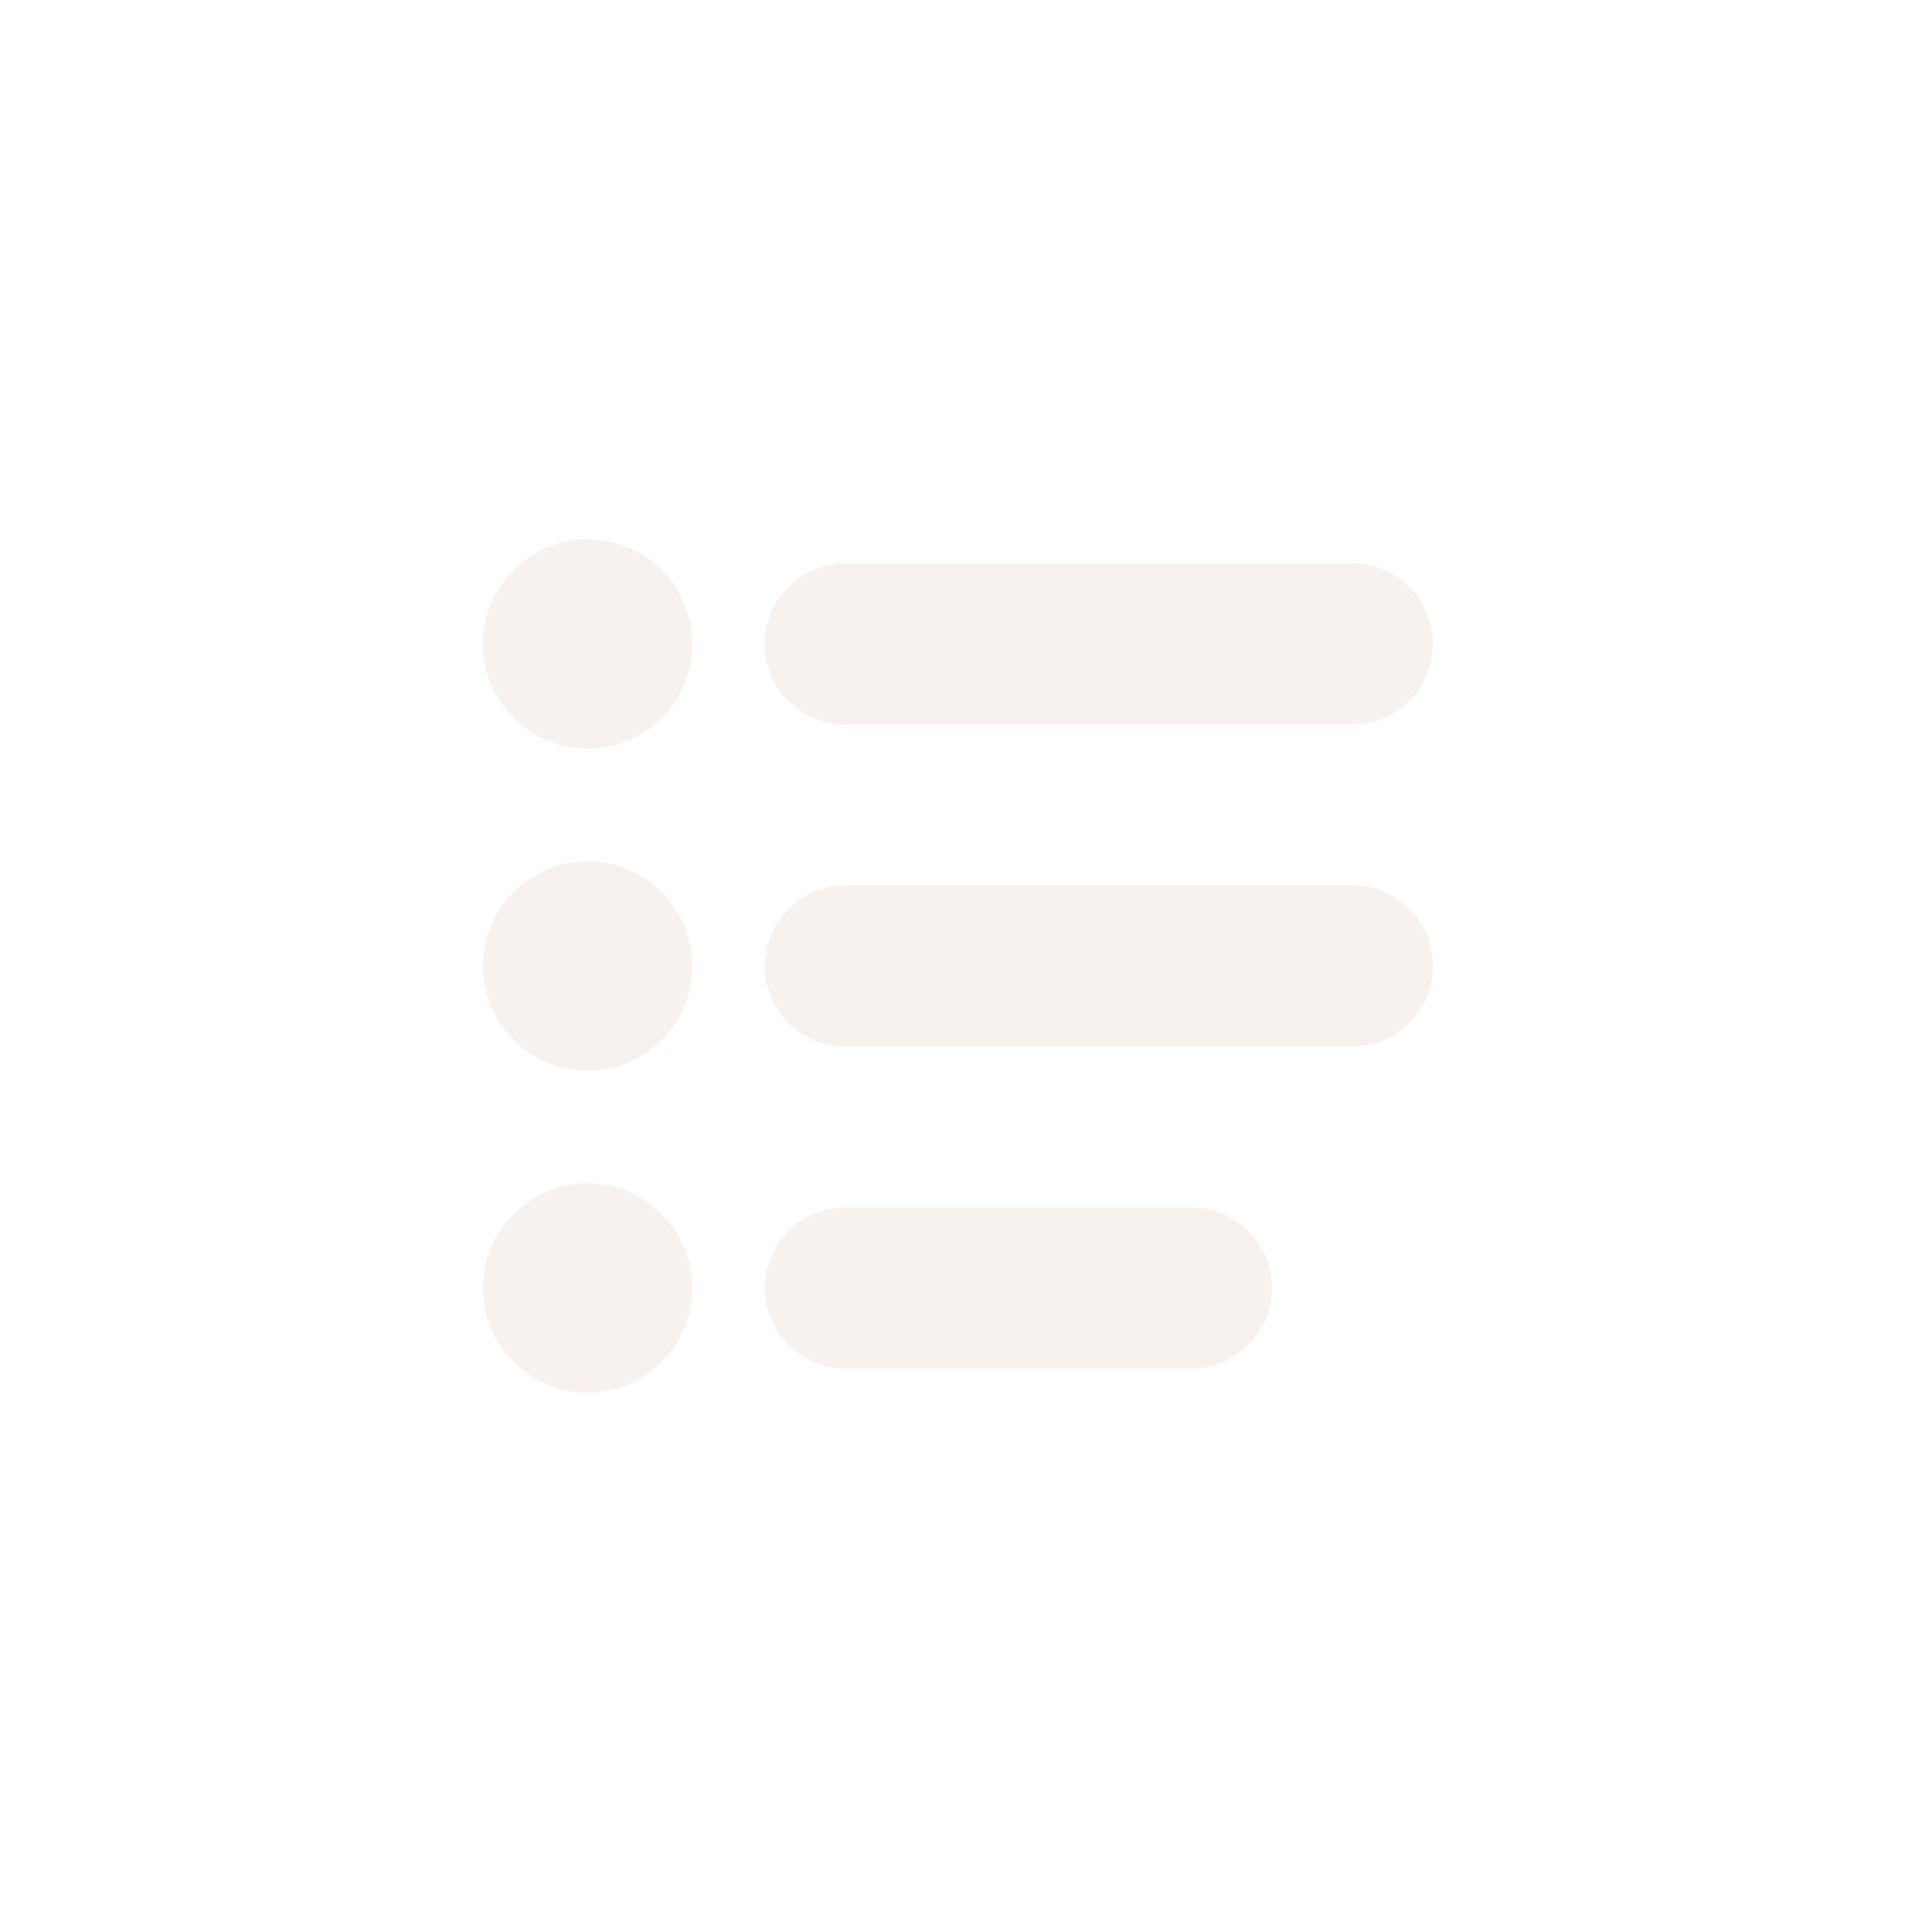
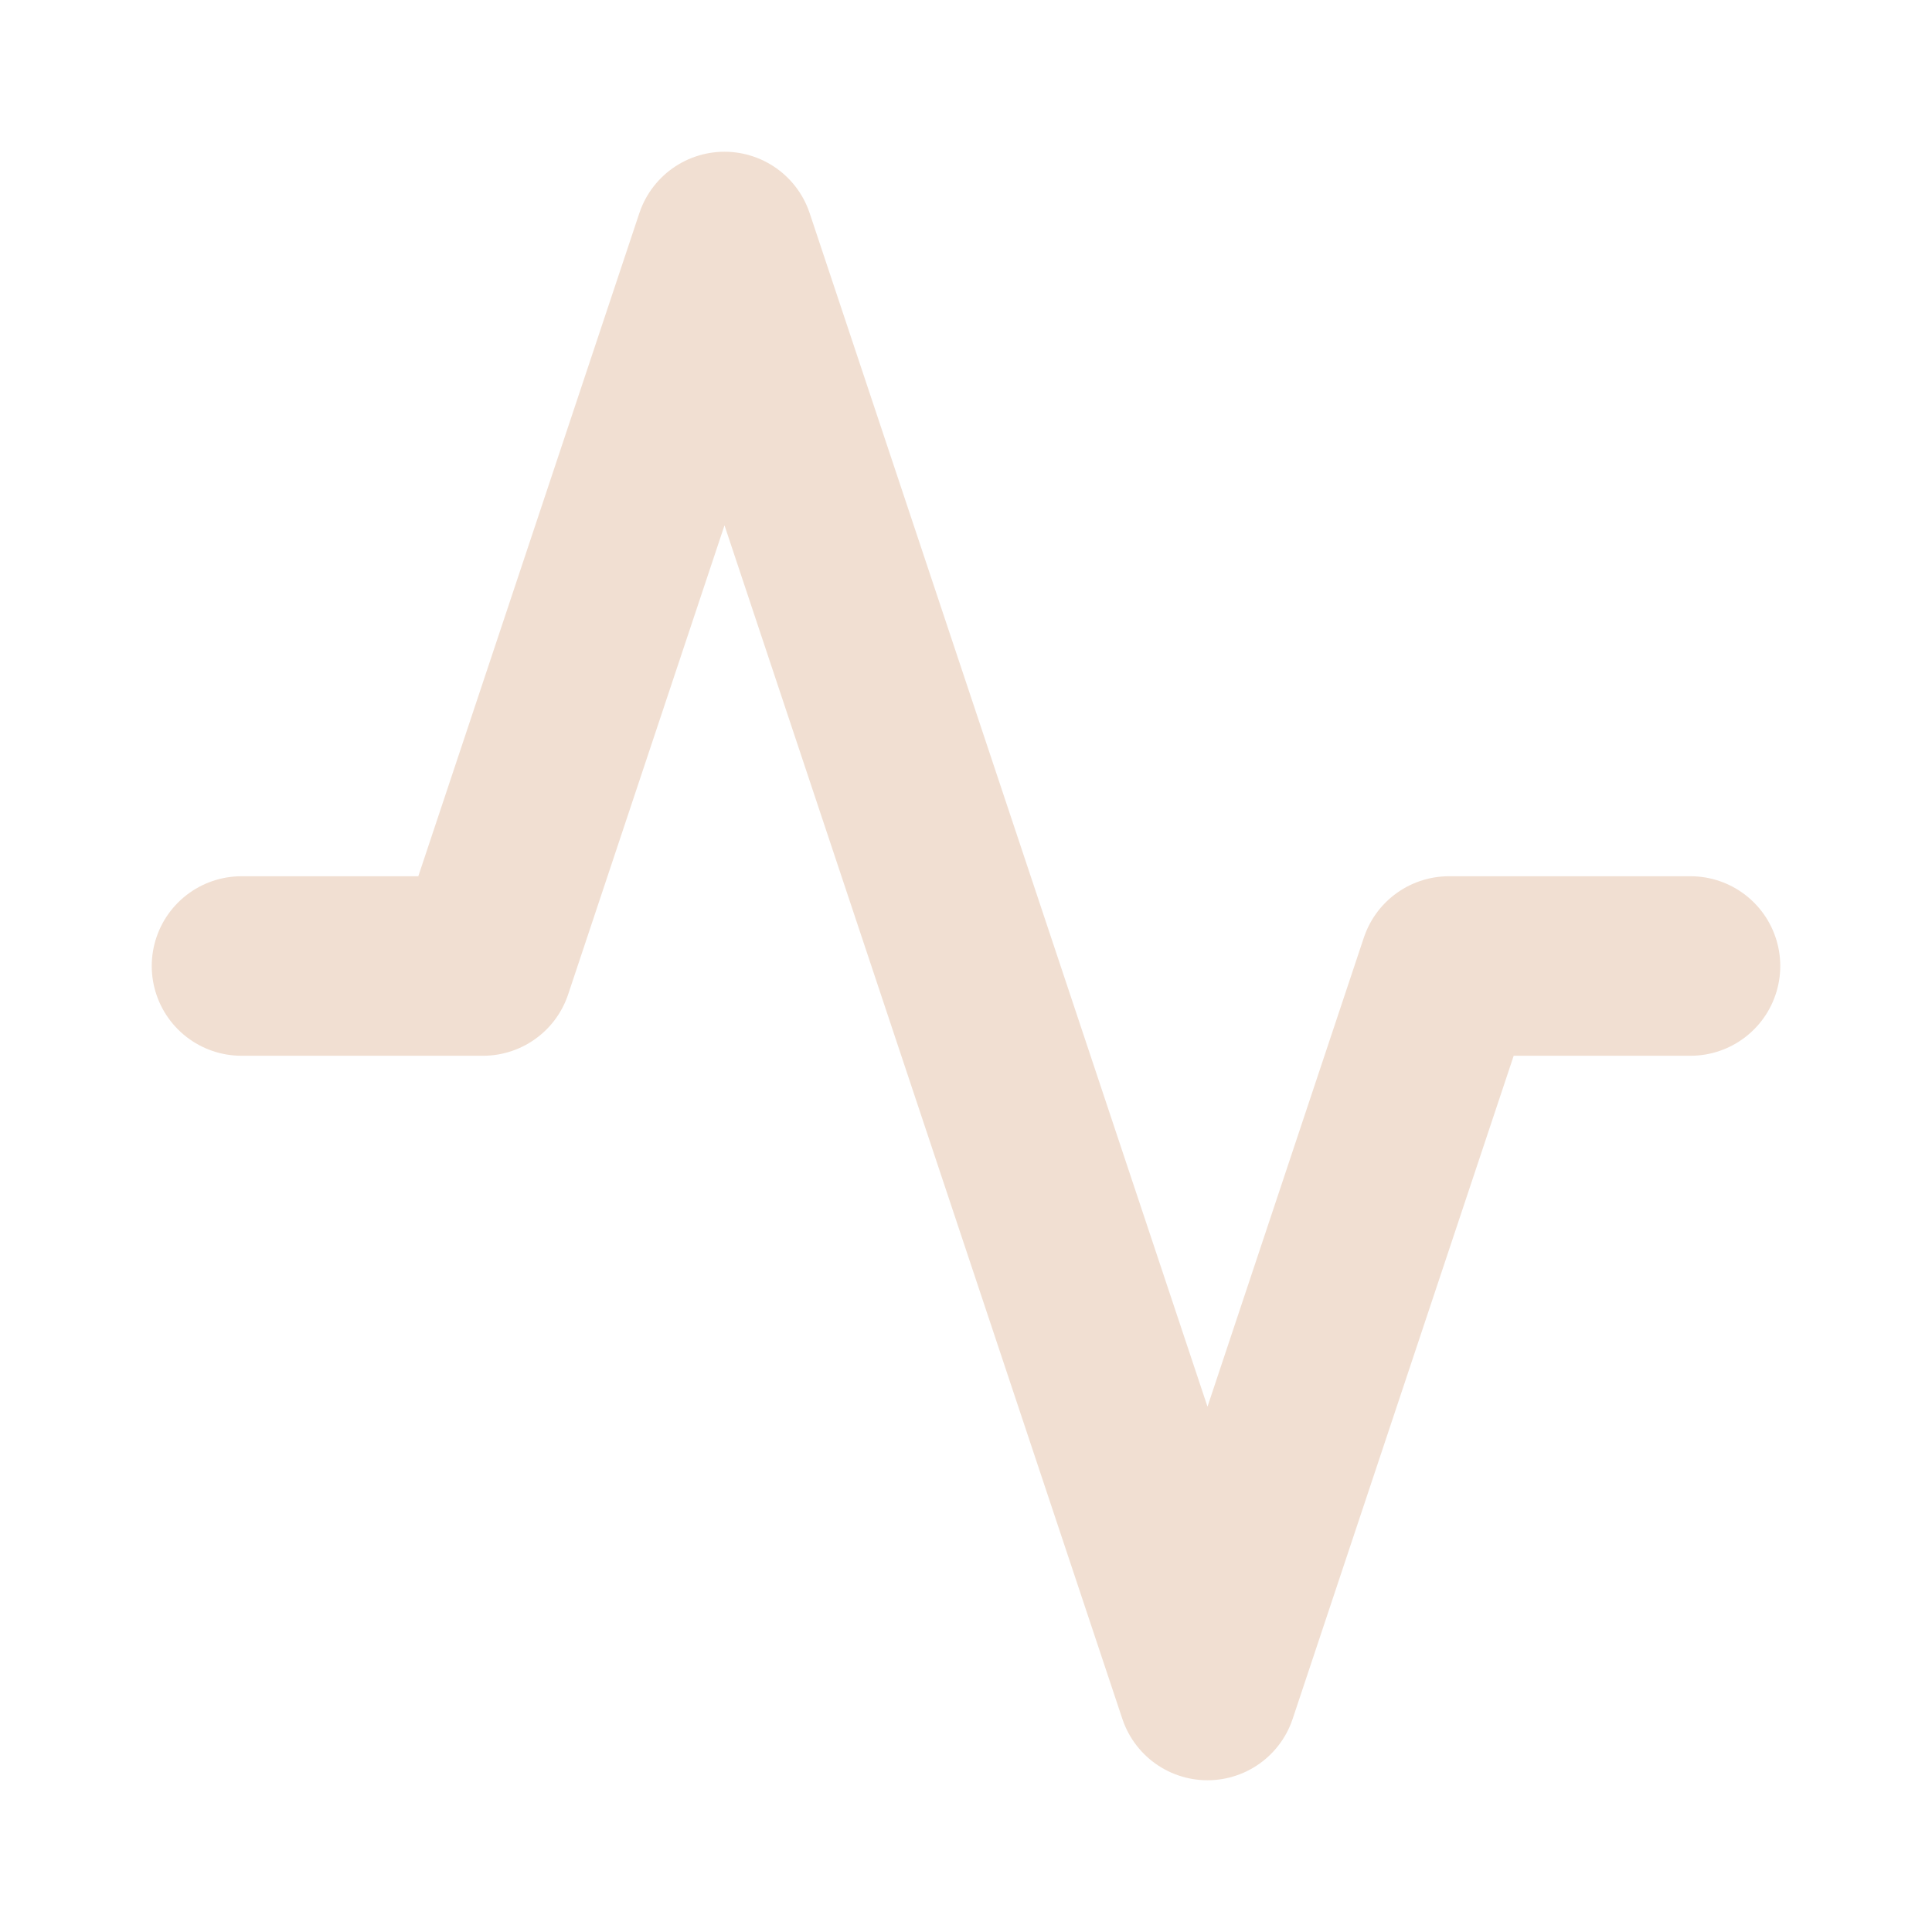
- <svg xmlns="http://www.w3.org/2000/svg" width="20" height="20" viewBox="0 0 24 24" fill="none">
-   <circle cx="7.3" cy="8" r="1.3" fill="#F8F2EE" />
-   <circle cx="7.3" cy="12" r="1.3" fill="#F8F2EE" />
-   <circle cx="7.3" cy="16" r="1.3" fill="#F8F2EE" />
-   <path d="M10.5 8H16.8" stroke="#F8F2EE" stroke-width="2" stroke-linecap="round" />
-   <path d="M10.5 12H16.8" stroke="#F8F2EE" stroke-width="2" stroke-linecap="round" />
-   <path d="M10.5 16H14.8" stroke="#F8F2EE" stroke-width="2" stroke-linecap="round" />
+ <svg xmlns="http://www.w3.org/2000/svg" width="24" height="24" viewBox="0 0 24 24" fill="none">
+   <path d="M3 12H6L9 3L15 21L18 12H21" stroke="#F1DFD2" stroke-width="2.23" stroke-linecap="round" stroke-linejoin="round" />
</svg>
